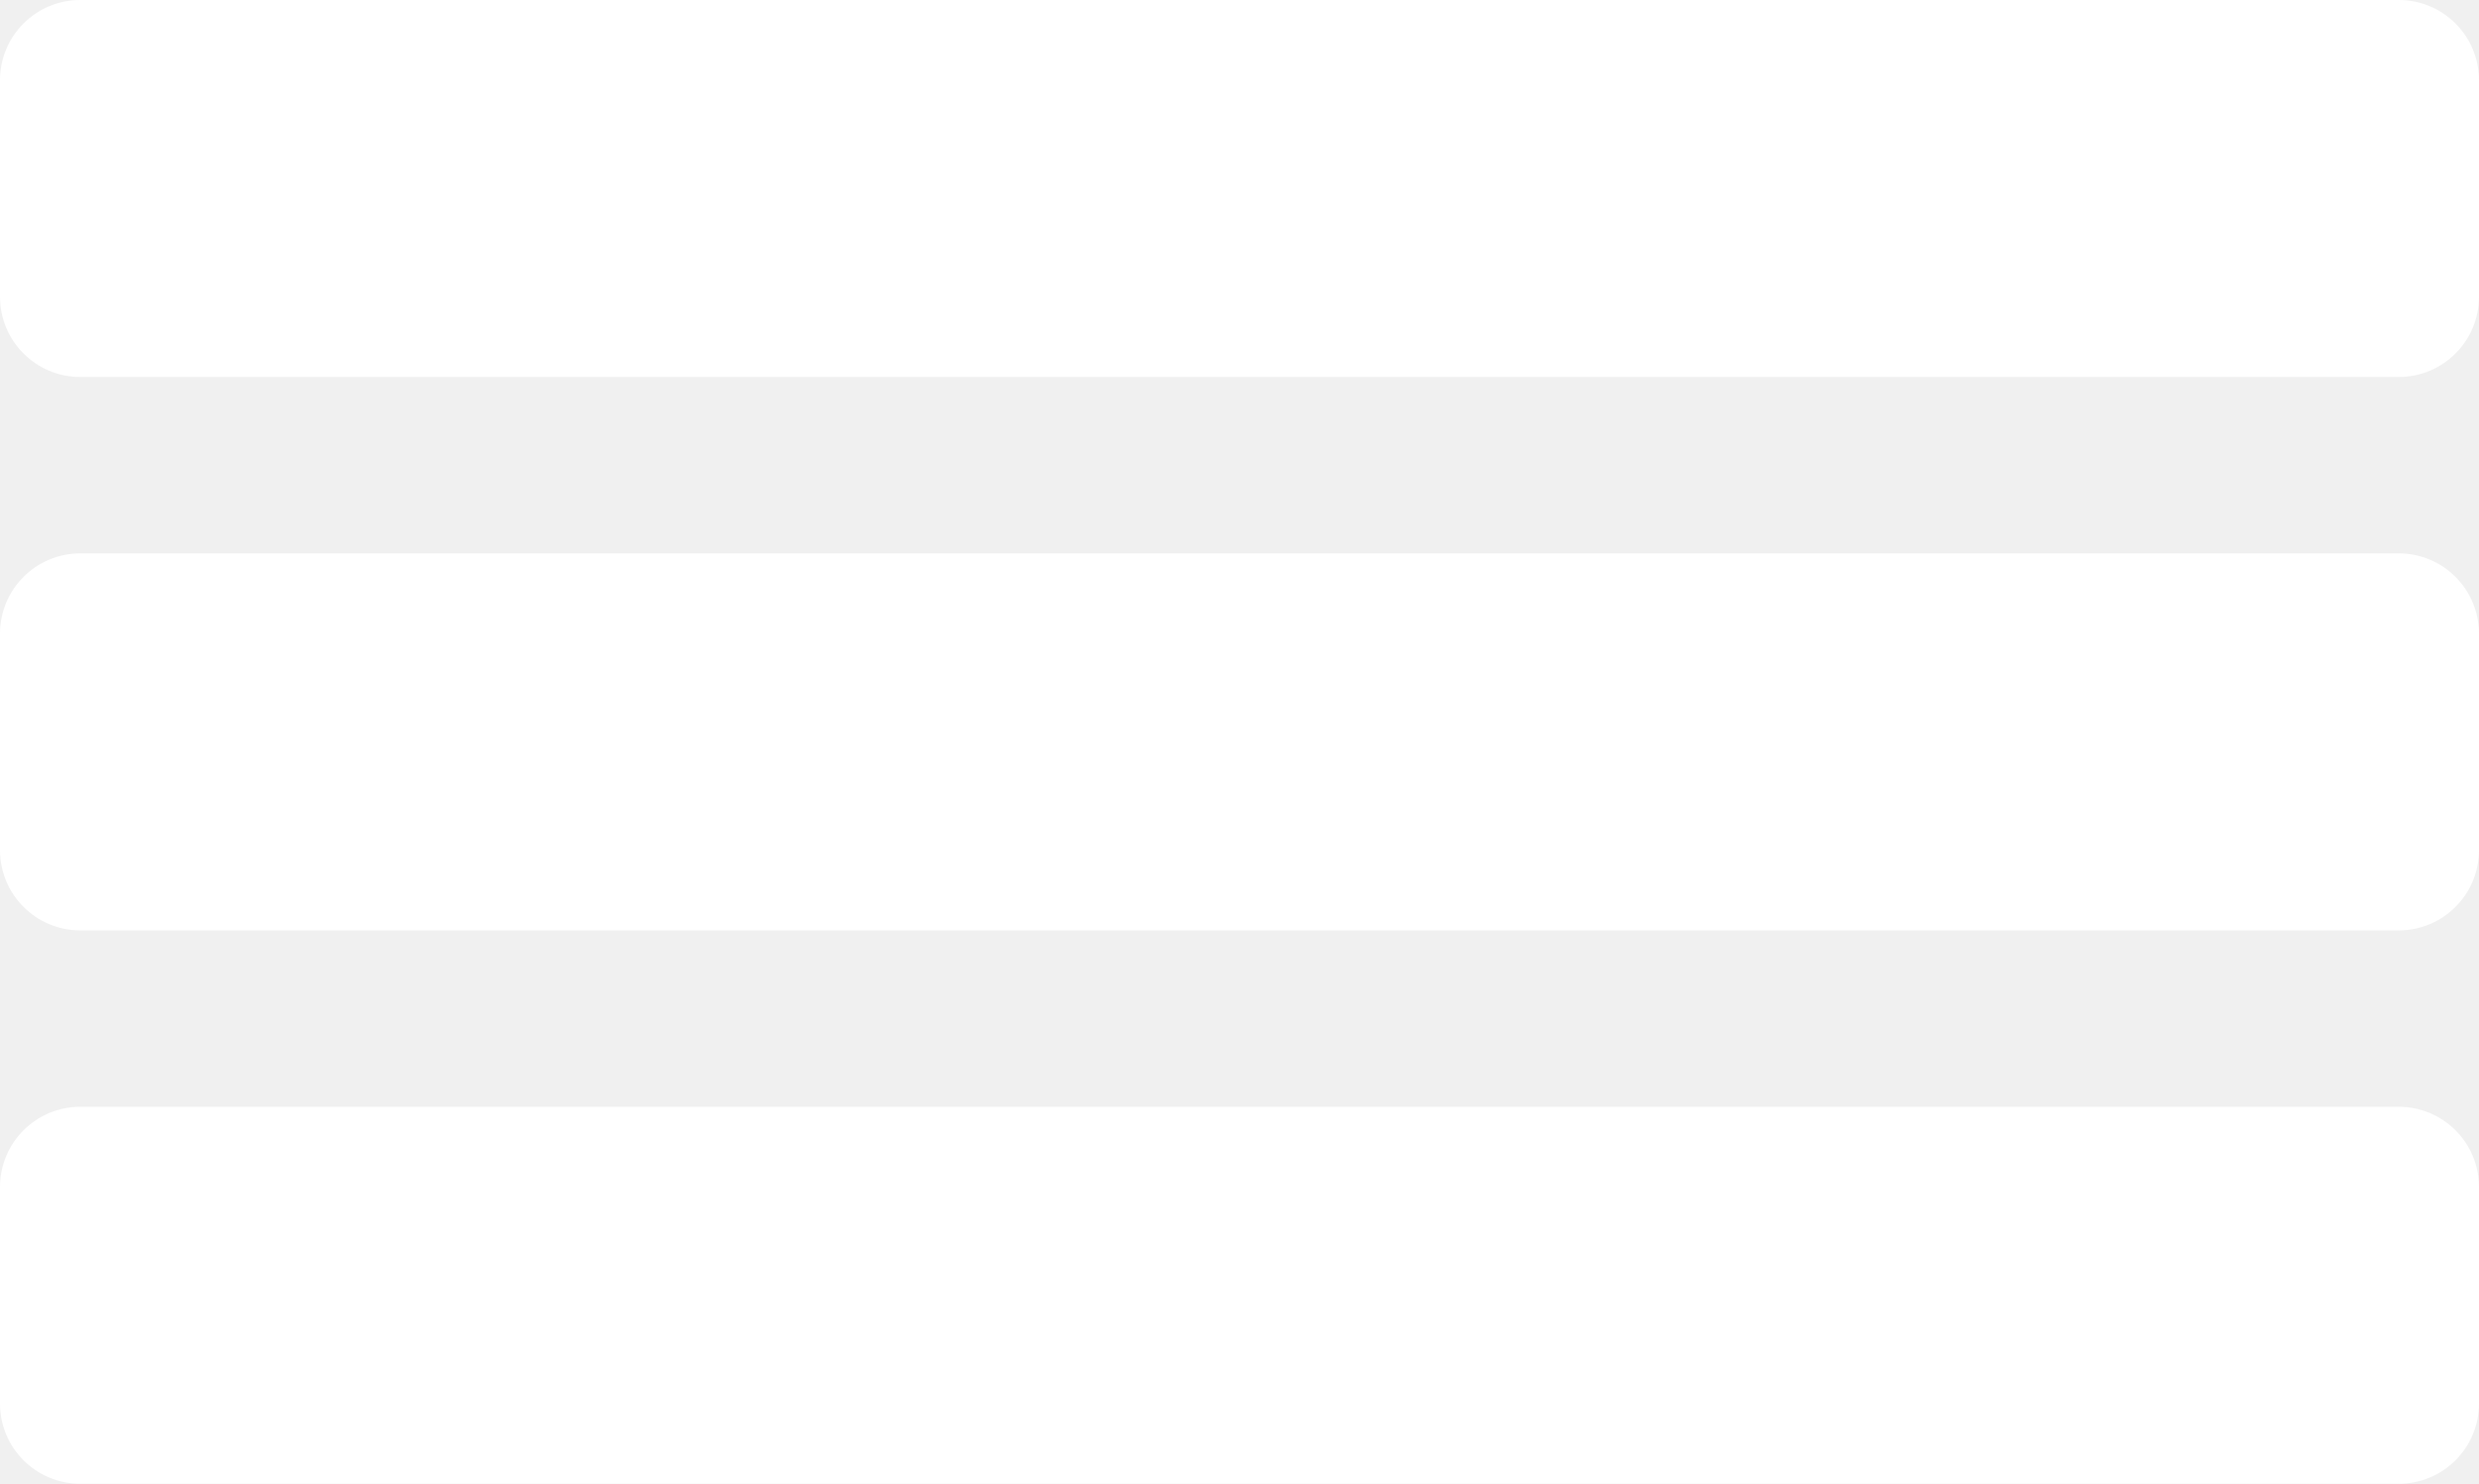
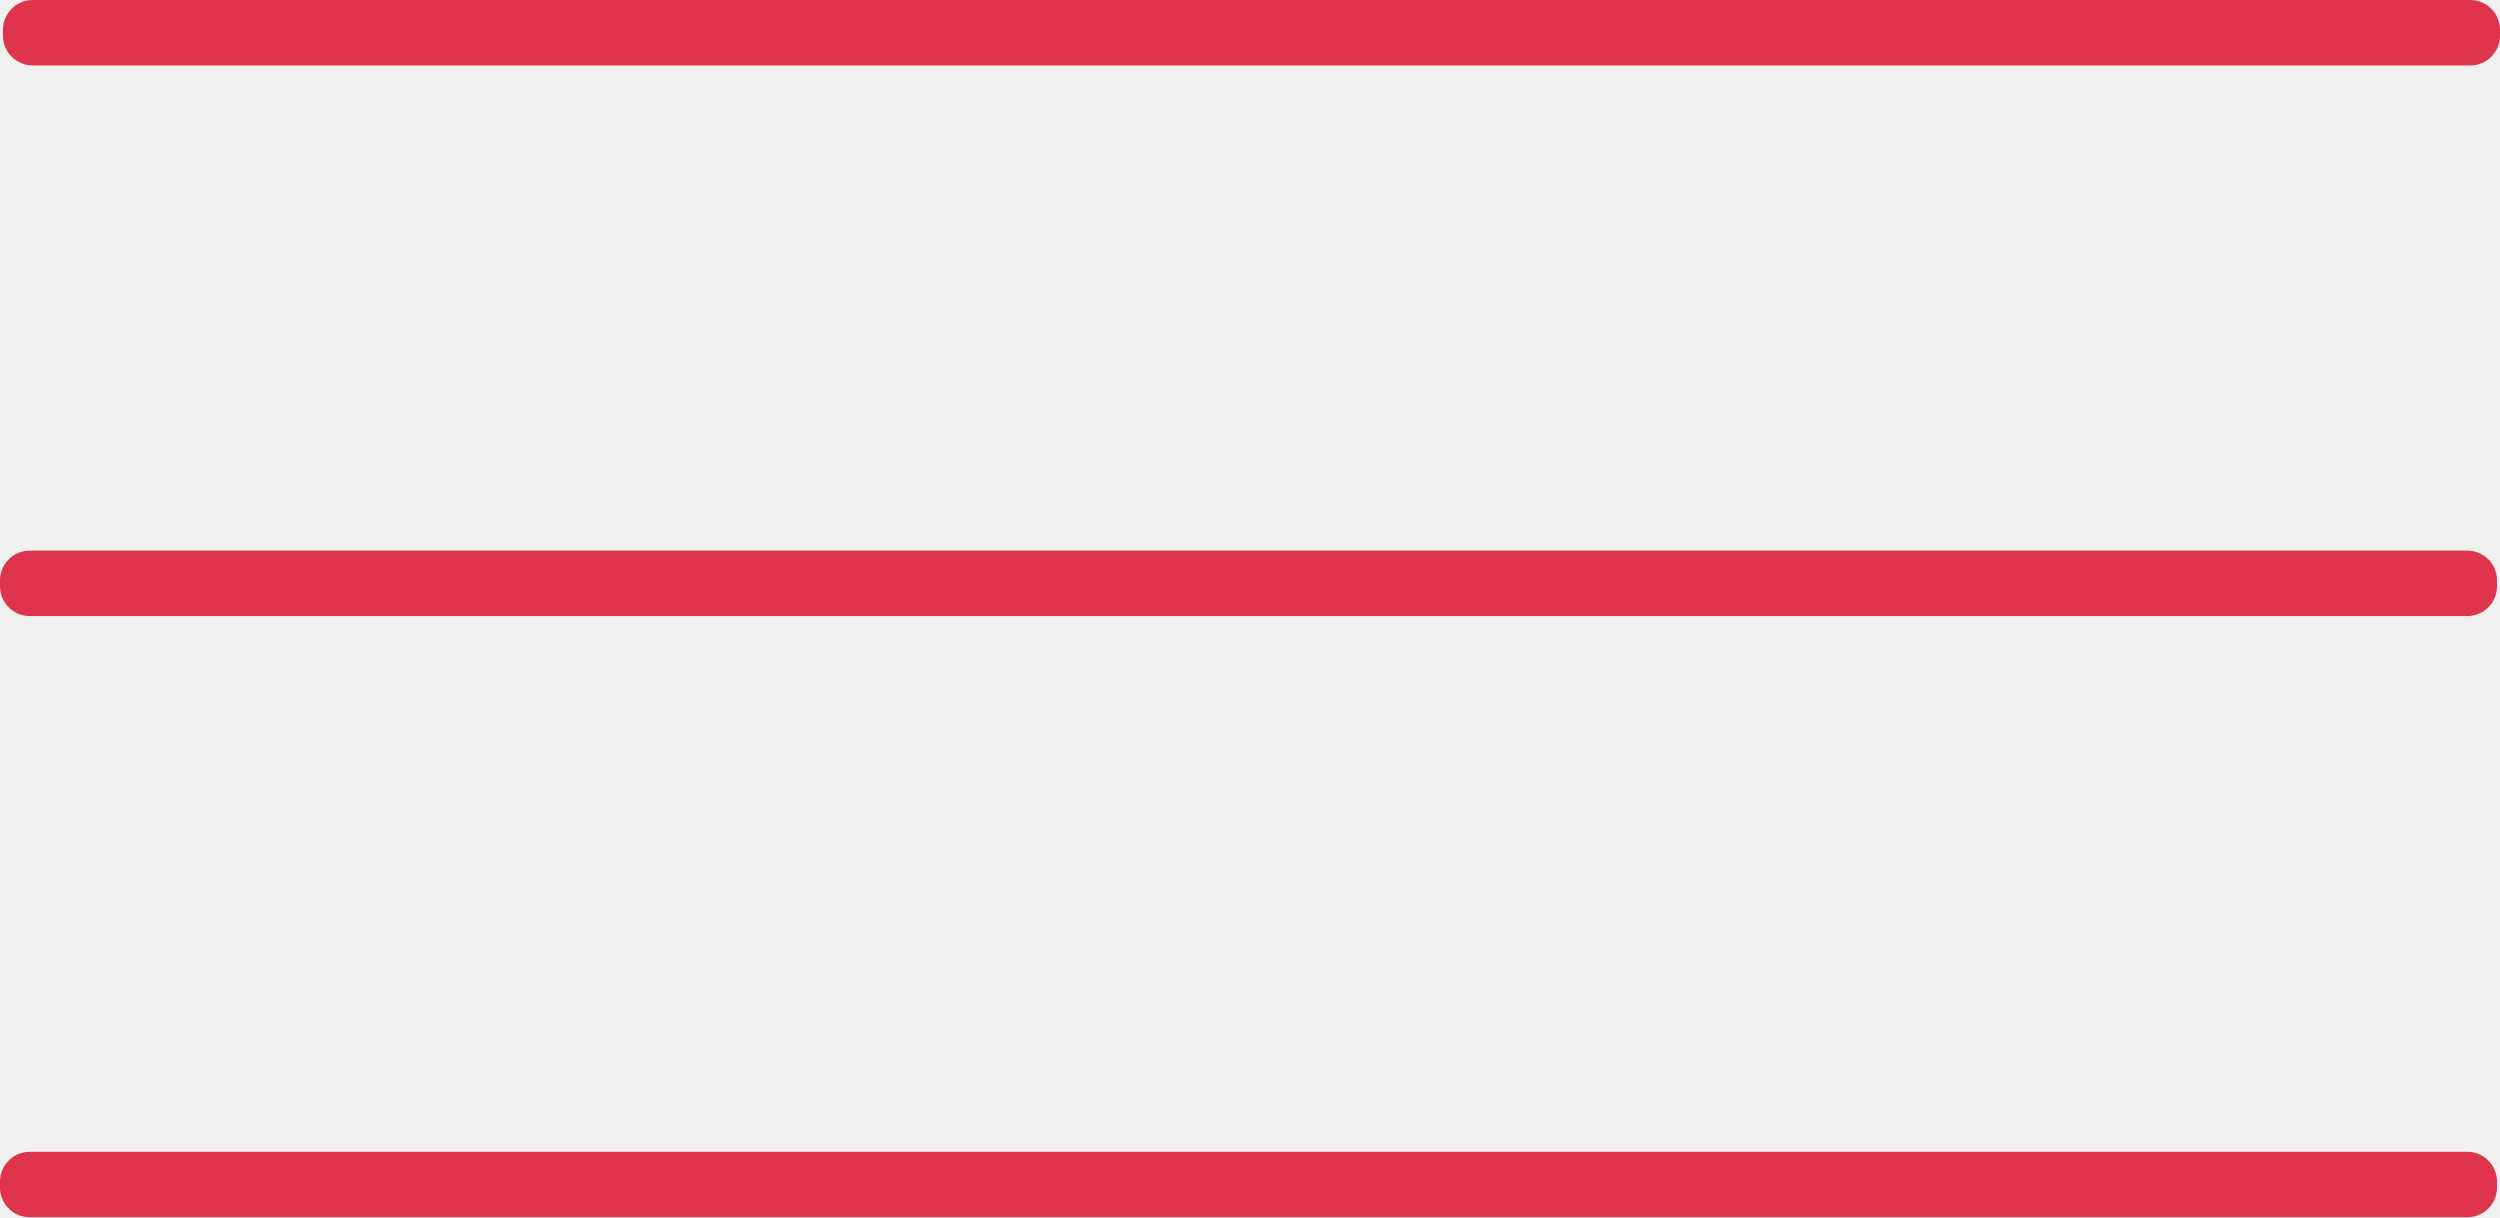
- <svg xmlns="http://www.w3.org/2000/svg" width="309" height="185" viewBox="0 0 309 185">
+ <svg xmlns="http://www.w3.org/2000/svg" width="840" height="409" viewBox="0 0 840 409">
  <defs>
    <style>
      .cls-1 {
-         fill: #fff;
+         fill: #de354c;
      }
    </style>
  </defs>
-   <rect id="Abgerundetes_Rechteck_1" data-name="Abgerundetes Rechteck 1" class="cls-1" width="309" height="47" rx="10" ry="10" />
-   <rect id="Abgerundetes_Rechteck_1_Kopie" data-name="Abgerundetes Rechteck 1 Kopie" class="cls-1" y="138" width="309" height="47" rx="10" ry="10" />
-   <rect id="Abgerundetes_Rechteck_1_Kopie_2" data-name="Abgerundetes Rechteck 1 Kopie 2" class="cls-1" y="69" width="309" height="47" rx="10" ry="10" />
+   <rect id="Abgerundetes_Rechteck_1" data-name="Abgerundetes Rechteck 1" class="cls-1" x="1" width="839" height="22" rx="10" ry="10" />
+   <rect id="Abgerundetes_Rechteck_1-2" data-name="Abgerundetes Rechteck 1" class="cls-1" y="185" width="839" height="22" rx="10" ry="10" />
+   <rect id="Abgerundetes_Rechteck_1-3" data-name="Abgerundetes Rechteck 1" class="cls-1" y="387" width="839" height="22" rx="10" ry="10" />
</svg>
